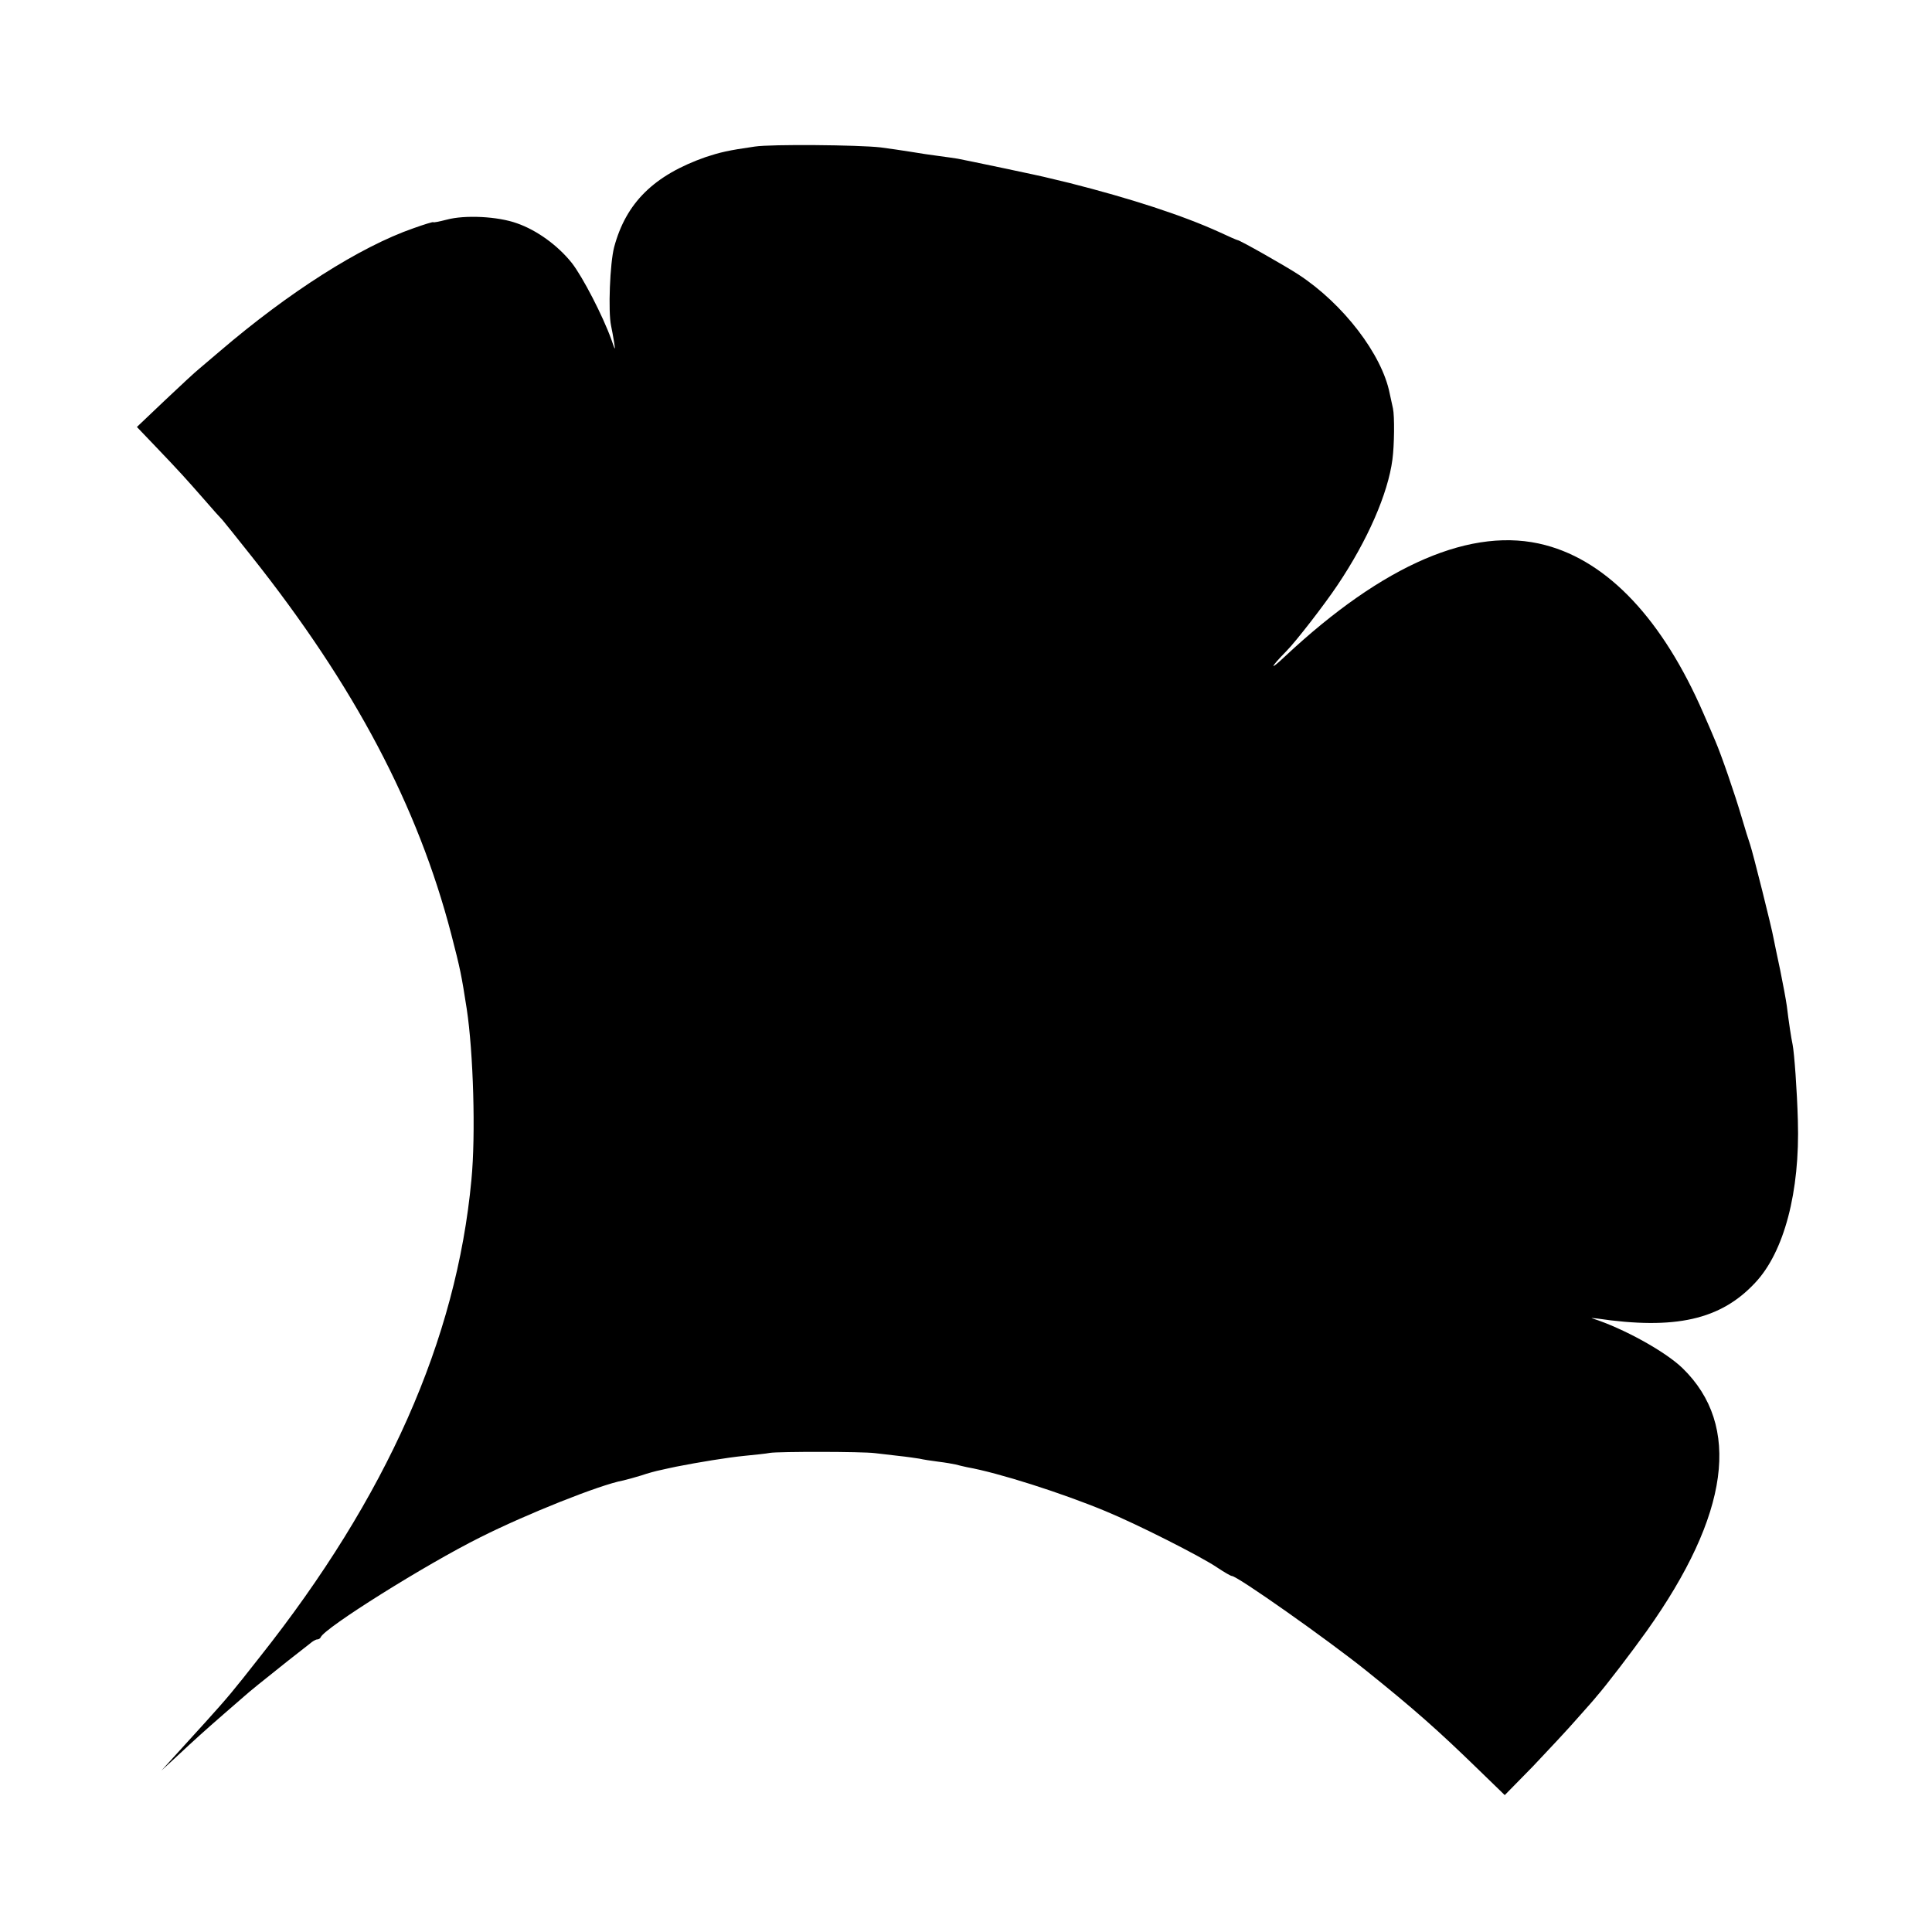
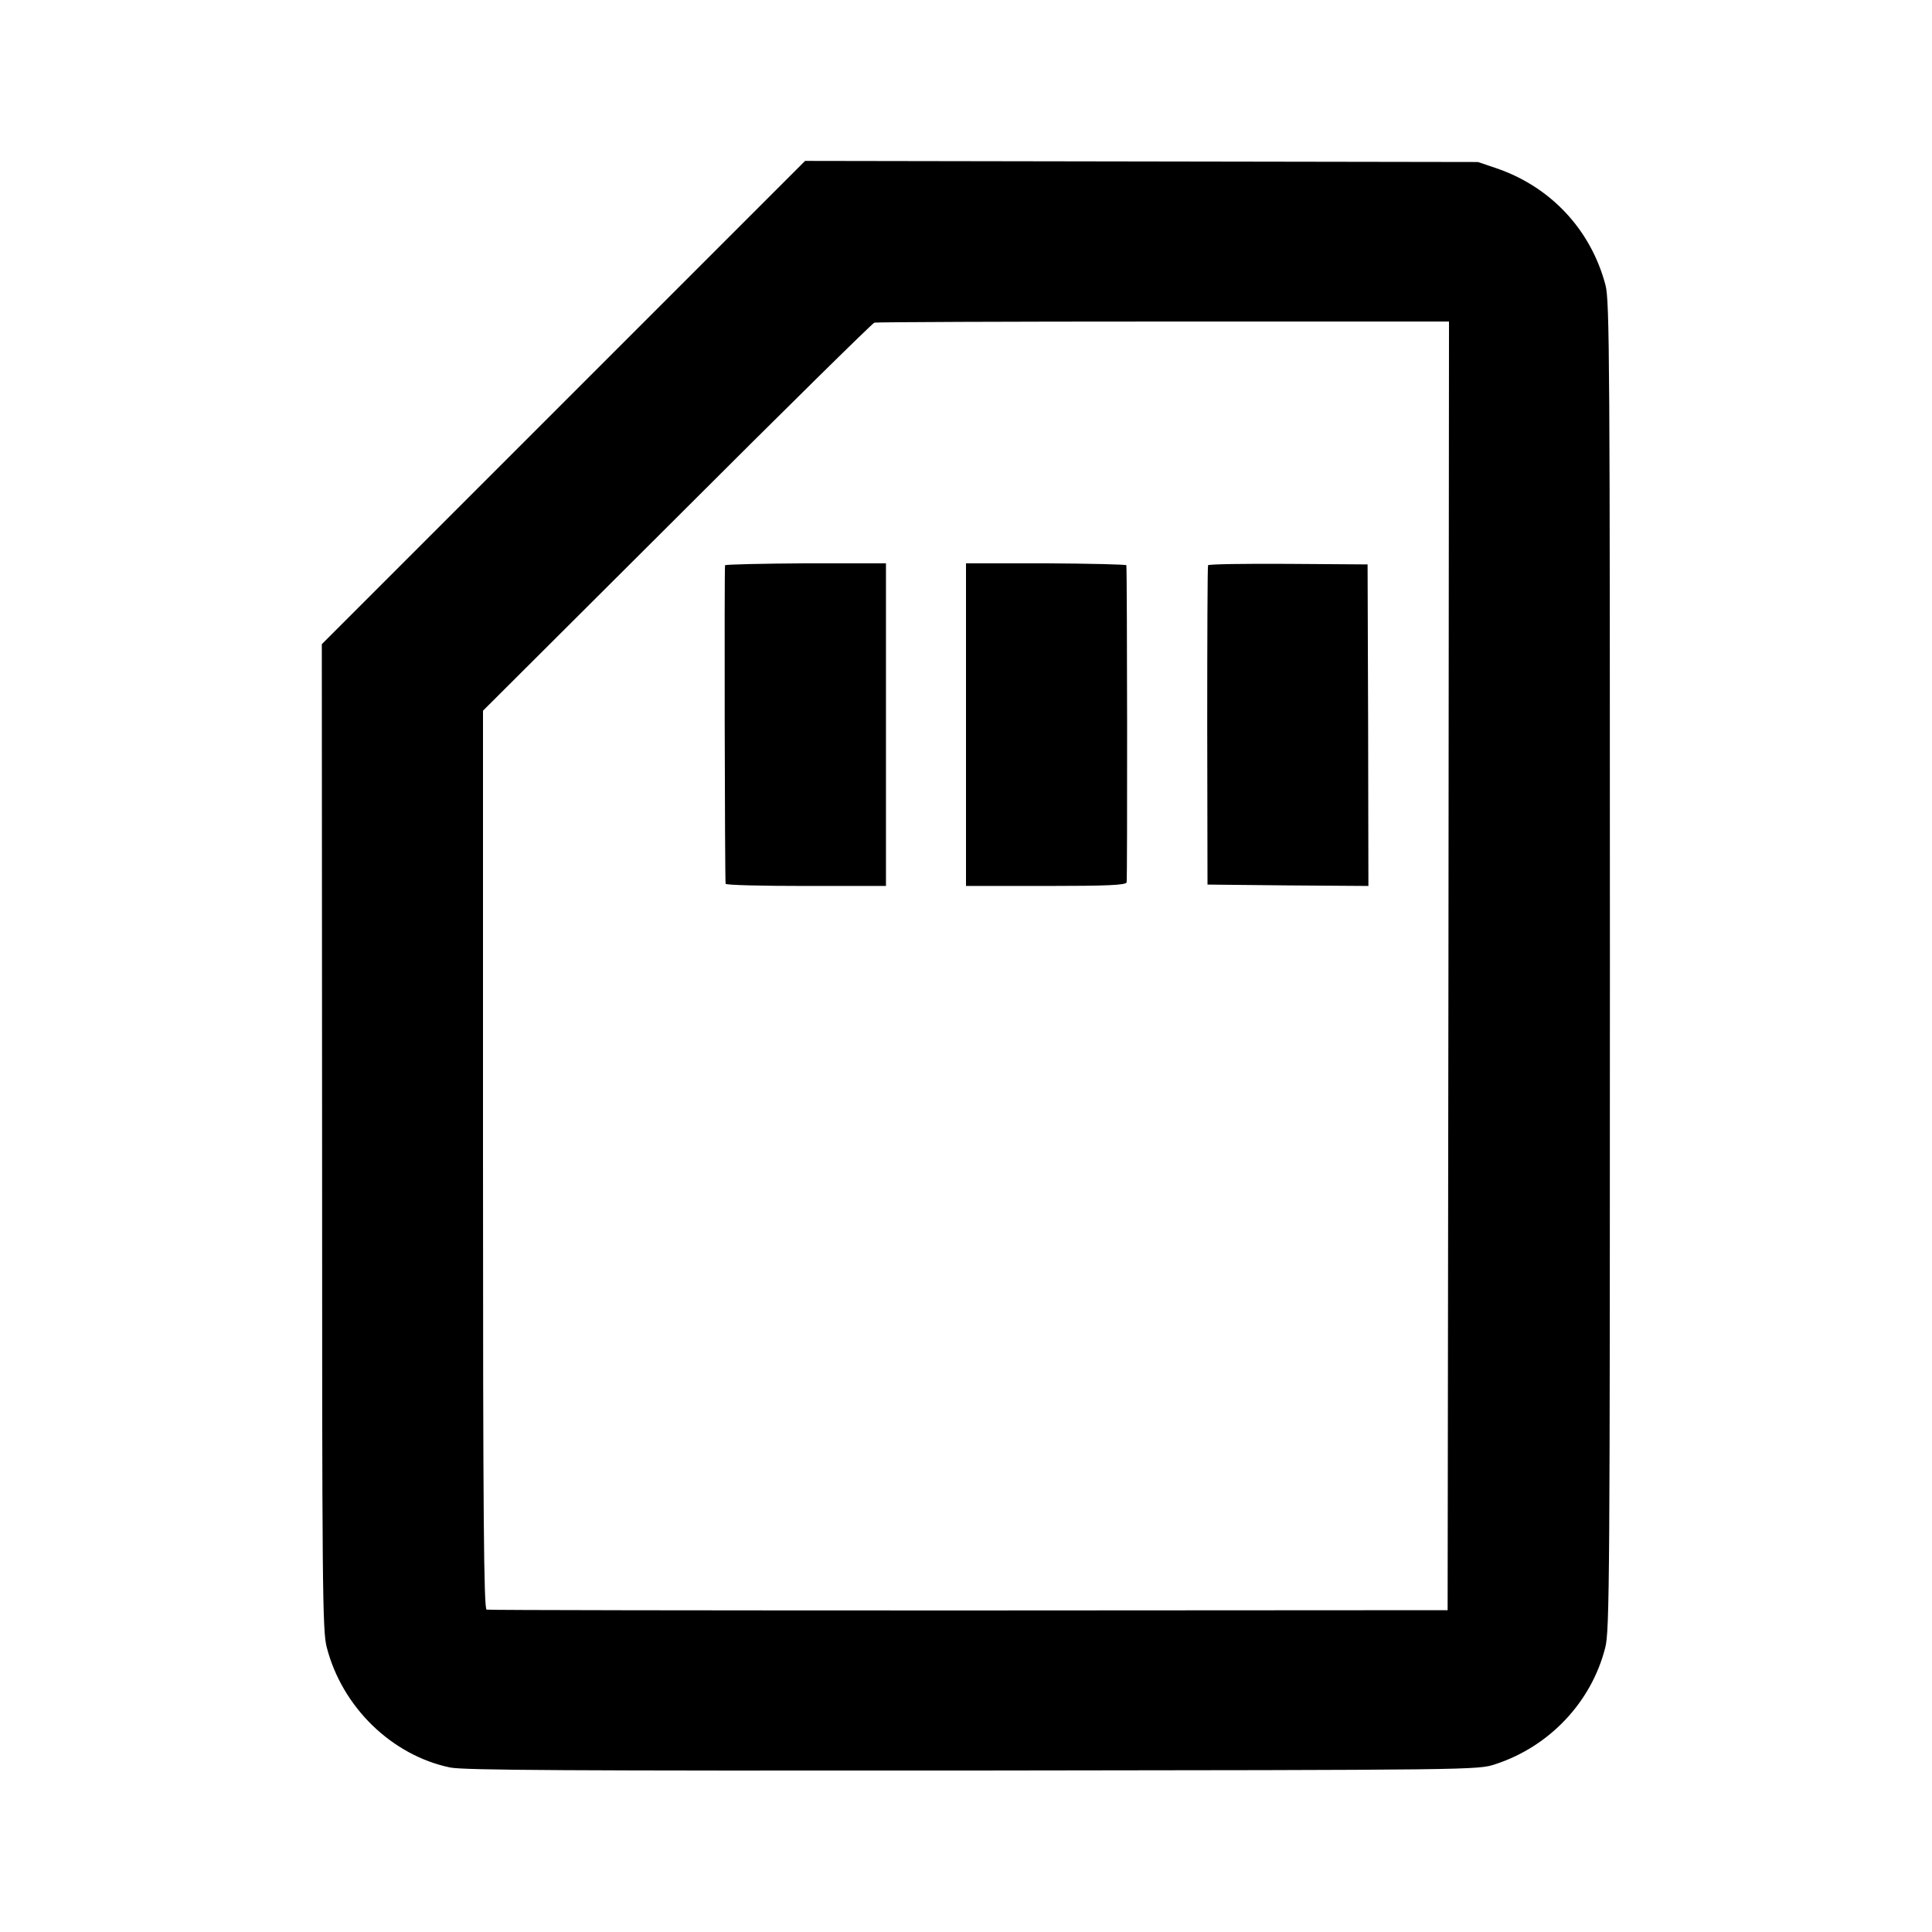
<svg xmlns="http://www.w3.org/2000/svg" version="1.0" width="700pt" height="700pt" viewBox="0 0 700 700" preserveAspectRatio="xMidYMid meet">
  <g transform="translate(0,700) scale(0.1,-0.1)" fill="#000000" stroke="none">
-     <path d="M2735 6469 c-98 -14 -126 -21 -178 -38 -188 -66 -289 -166 -332 -327 -15 -58 -22 -232 -11 -284 3 -14 8 -41 11 -60 5 -32 4 -31 -10 10 -31 86 -104 227 -143 277 -51 64 -127 119 -199 144 -69 25 -189 31 -255 13 -27 -7 -48 -11 -48 -9 0 2 -33 -8 -72 -22 -193 -67 -452 -232 -702 -446 -27 -23 -60 -51 -73 -62 -14 -11 -70 -63 -126 -116 l-101 -96 66 -69 c90 -94 114 -121 178 -194 30 -35 60 -68 66 -74 5 -6 53 -65 105 -131 374 -471 603 -905 724 -1370 33 -127 37 -148 56 -270 24 -157 33 -457 17 -620 -54 -579 -307 -1149 -767 -1729 -98 -125 -114 -144 -196 -235 -54 -59 -60 -66 -120 -132 l-40 -44 50 46 c76 71 104 96 175 158 36 31 70 61 76 66 14 13 72 60 154 125 36 28 73 57 83 65 9 8 21 15 26 15 5 0 11 3 13 8 14 34 381 264 578 362 167 84 435 191 518 206 13 3 42 11 65 18 23 8 56 17 72 20 17 4 41 9 55 12 81 16 185 33 245 39 39 4 81 8 95 11 32 5 334 5 380 -1 19 -2 58 -7 86 -10 29 -3 62 -8 75 -10 13 -3 44 -8 69 -11 25 -3 53 -8 62 -10 10 -3 29 -7 42 -10 113 -20 342 -93 501 -159 112 -46 346 -164 406 -205 24 -16 48 -30 52 -30 20 0 346 -230 487 -343 173 -139 259 -215 403 -355 l99 -96 102 104 c55 58 128 136 161 174 33 37 65 73 70 80 32 36 129 163 181 236 301 423 344 745 130 953 -63 61 -216 145 -326 180 -8 2 -1 2 15 0 284 -42 449 -5 574 129 105 111 163 330 155 588 -3 110 -13 245 -19 275 -5 23 -14 82 -21 140 -3 22 -14 81 -24 130 -11 50 -21 101 -24 115 -6 36 -75 311 -85 340 -5 14 -19 59 -31 100 -24 82 -74 227 -95 275 -7 17 -26 62 -43 100 -147 339 -345 550 -573 610 -263 70 -586 -69 -944 -404 -57 -54 -54 -41 5 19 35 35 140 171 186 240 109 162 183 332 199 455 7 51 8 158 2 185 -2 8 -7 33 -12 55 -28 141 -168 324 -330 430 -47 31 -213 125 -221 125 -2 0 -32 13 -66 29 -134 61 -322 122 -543 178 -33 8 -67 16 -75 18 -25 7 -303 65 -330 70 -14 2 -45 7 -70 10 -25 3 -70 10 -100 15 -30 5 -80 12 -110 16 -79 9 -396 12 -455 3z" />
+     <path d="M2041 5541 l-875 -875 1 -1785 c0 -1638 1 -1791 17 -1850 56 -217 236 -391 447 -435 52 -10 419 -12 1894 -11 1827 2 1830 2 1893 23 196 64 348 225 398 422 16 60 17 256 17 2470 0 2190 -1 2411 -16 2467 -53 201 -199 357 -397 424 l-65 22 -1219 2 -1219 2 -876 -876z m3207 -2040 l-3 -2335 -1735 -1 c-954 0 -1741 1 -1747 3 -10 3 -13 338 -13 1631 l0 1626 703 701 c386 386 708 703 715 705 6 2 478 4 1047 4 l1035 0 -2 -2334z" />
+     <path d="M2627 4952 c-3 -6 -1 -1137 2 -1154 0 -5 132 -8 291 -8 l290 0 0 584 0 585 -290 0 c-159 -1 -291 -4 -293 -7z" />
+     <path d="M3500 4375 l0 -585 289 0 c222 0 290 3 293 13 3 10 2 1128 -1 1149 -1 3 -131 6 -291 7 l-290 0 0 -584z" />
+     <path d="M4377 4952 c-2 -4 -3 -266 -3 -582 l1 -575 292 -3 291 -2 -1 582 -2 583 -287 2 c-158 1 -289 -1 -291 -5z" />
  </g>
</svg>
